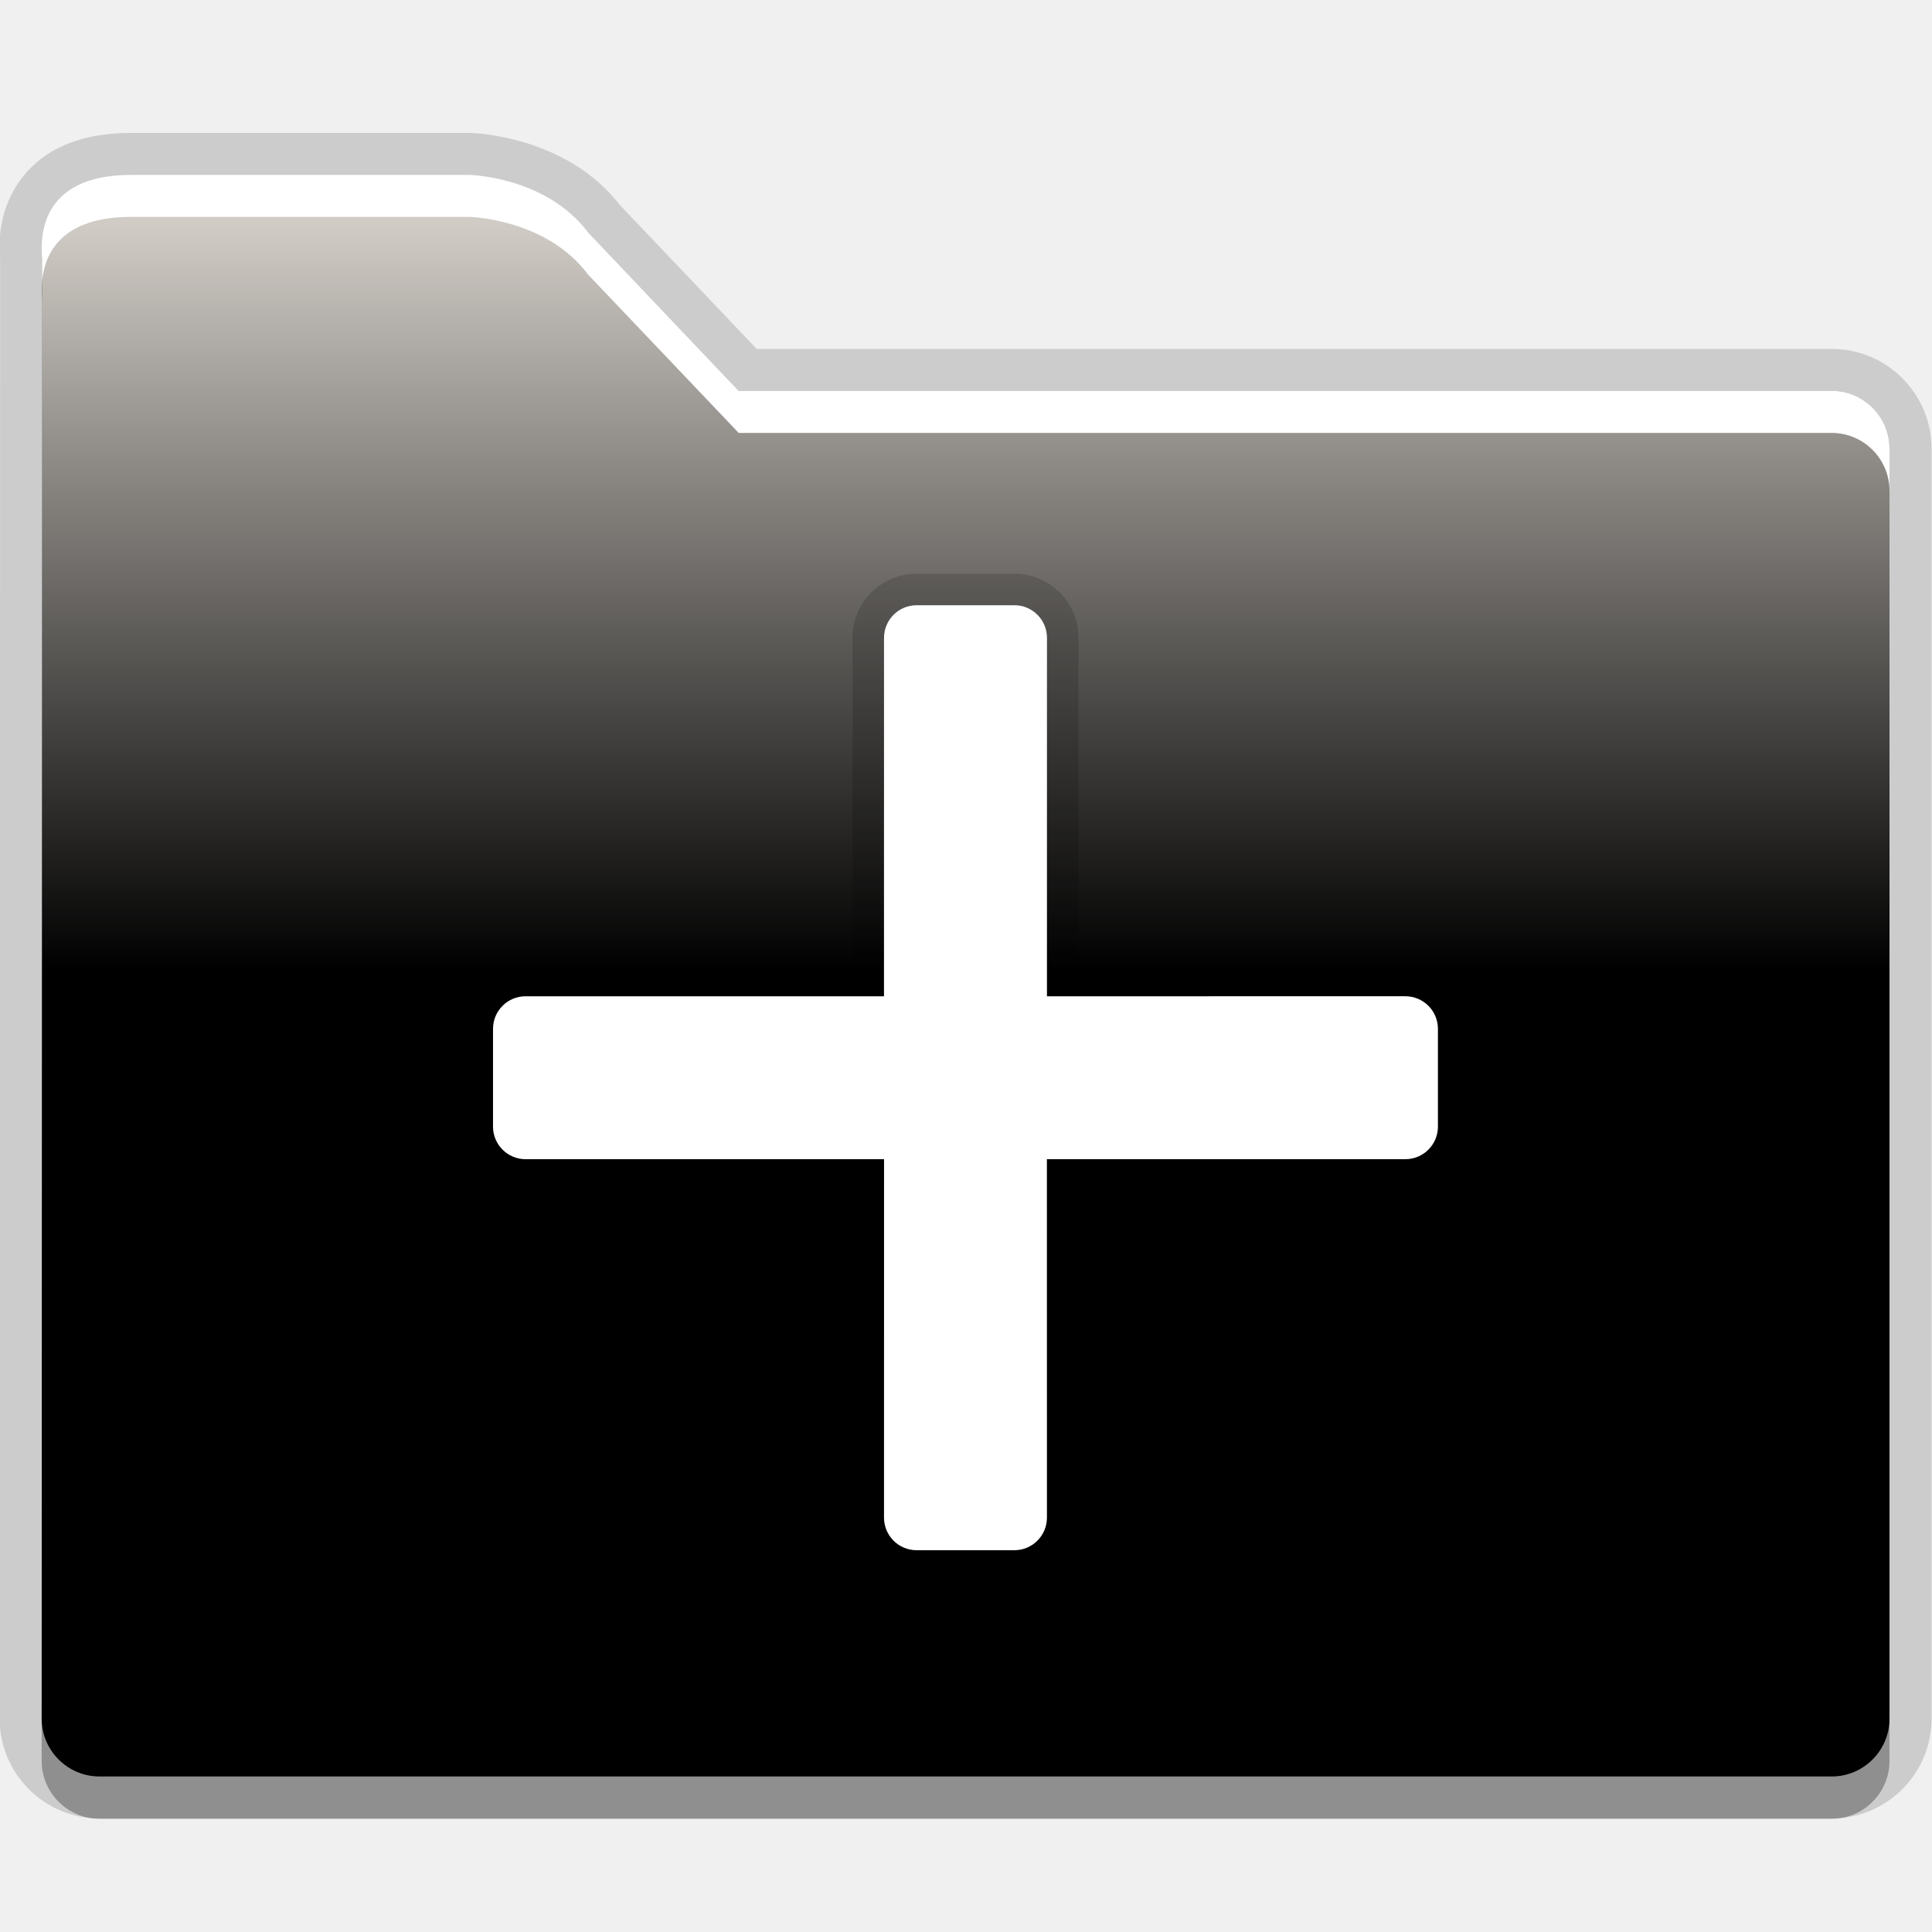
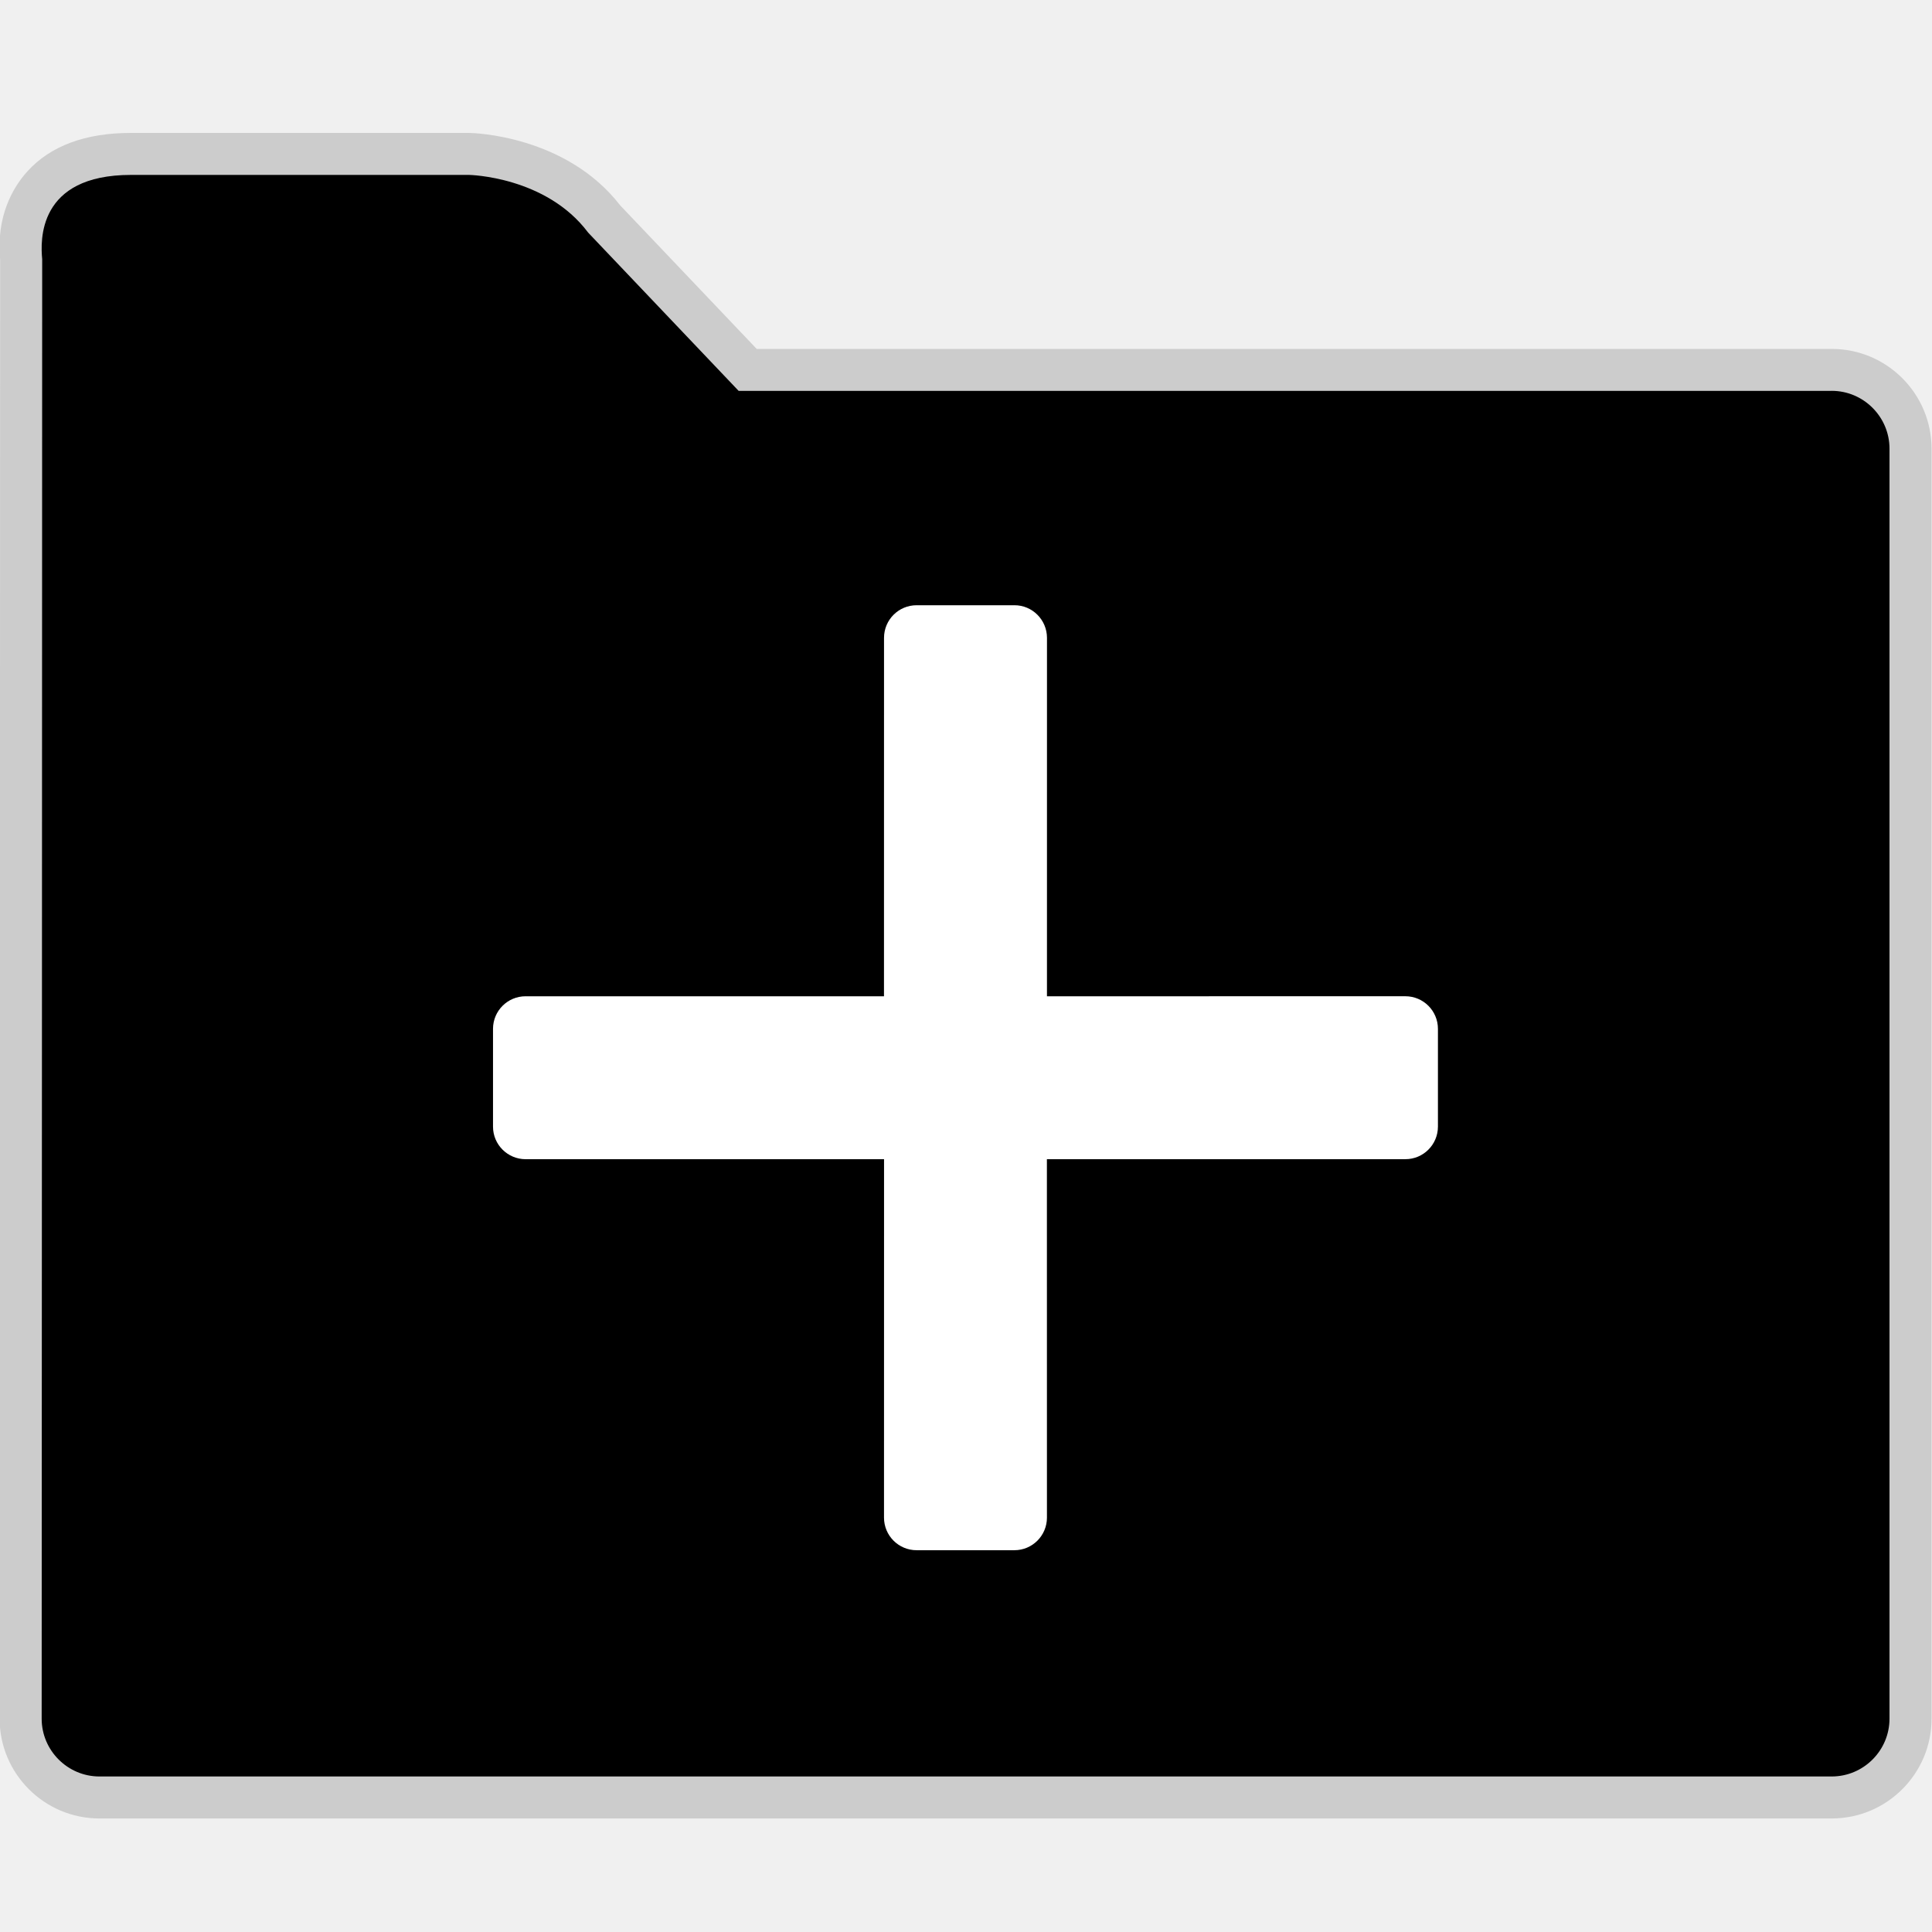
<svg xmlns="http://www.w3.org/2000/svg" xmlns:xlink="http://www.w3.org/1999/xlink" width="30" x="0px" y="0px" version="1.1" viewBox="0 0 30 30" height="30" id="Ebene_1" xml:space="preserve">
  <defs id="defs22">
    <linearGradient gradientTransform="matrix(1,0,0,-1,-137.48,-214.0195)" id="linearGradient3007" y1="-250.149" x1="170.481" y2="-212.014" gradientUnits="userSpaceOnUse" x2="170.481">
      <stop offset="0" style="stop-color:#D0CBC5" id="stop10" />
      <stop offset="0.503" style="stop-color:#FAFCEF" id="stop12" />
      <stop offset="0.969" style="stop-color:#FFFFFF" id="stop14" />
    </linearGradient>
    <linearGradient gradientTransform="matrix(1,0,0,-1,-137.48,-214.0195)" id="linearGradient3007-1" y1="-250.149" x1="170.481" y2="-212.014" gradientUnits="userSpaceOnUse" x2="170.481">
-       <stop offset="0" style="stop-color:#000000;stop-opacity:1;" id="stop10-4" />
-       <stop offset="0.503" style="stop-color:#000000;stop-opacity:1;" id="stop12-0" />
-       <stop offset="0.969" style="stop-color:#d0cbc5;stop-opacity:1;" id="stop14-9" />
+       <stop offset="0" style="stop-color:#000000;stop-opacity:1;" id="stop12-0" />
    </linearGradient>
    <linearGradient gradientTransform="matrix(1,0,0,-1,-137.48,-214.0195)" id="SVGID_1_-7" y1="-250.149" x1="170.481" y2="-212.014" gradientUnits="userSpaceOnUse" x2="170.481">
      <stop offset="0" style="stop-color:#D0CBC5" id="stop15" />
      <stop offset="0.503" style="stop-color:#FAFCEF" id="stop17" />
      <stop offset="0.969" style="stop-color:#FFFFFF" id="stop19" />
    </linearGradient>
    <linearGradient xlink:href="#linearGradient3007-1" id="linearGradient3797" gradientUnits="userSpaceOnUse" gradientTransform="matrix(1,0,0,-1,-137.48,-214.0195)" x1="170.481" y1="-250.149" x2="170.481" y2="-212.014" />
-     <linearGradient xlink:href="#linearGradient3007-1" id="linearGradient3801" gradientUnits="userSpaceOnUse" gradientTransform="matrix(0.6521187,0,0,-0.6521187,-96.18037,-135.5423)" x1="170.481" y1="-250.149" x2="170.481" y2="-212.014" />
  </defs>
  <linearGradient gradientTransform="matrix(1,0,0,-1,-137.48,-214.0195)" id="SVGID_1_" y1="-250.149" x1="170.481" y2="-212.014" gradientUnits="userSpaceOnUse" x2="170.481">
    <stop offset="0" style="stop-color:#D0CBC5" id="stop22" />
    <stop offset="0.503" style="stop-color:#FAFCEF" id="stop24" />
    <stop offset="0.969" style="stop-color:#FFFFFF" id="stop26" />
  </linearGradient>
-   <path style="opacity:0.3" id="path5" d="M 28.443,6.726 H 11.47 L 9.133,4.268 C 8.478,3.393 7.283,3.372 7.283,3.372 H 2.034 c -1.457,0 -1.405,1.028 -1.379,1.308 0.002,0.028 -0.008,22.665 -0.008,22.665 0,0.493 0.404,0.897 0.897,0.897 H 28.443 c 0.494,0 0.897,-0.404 0.897,-0.897 V 7.622 c 0,-0.493 -0.403,-0.897 -0.897,-0.897 z" />
  <path style="opacity:0.15" id="path7" d="m 1.543,28.237 c -0.854,0 -1.549,-0.695 -1.549,-1.549 0,-0.224 0.01,-22.399 0.008,-22.657 C -0.062,3.363 0.198,2.911 0.426,2.66 0.786,2.264 1.328,2.064 2.034,2.064 h 5.25 c 0.072,0.001 1.506,0.039 2.347,1.126 l 2.119,2.228 h 16.694 c 0.854,0 1.549,0.695 1.549,1.549 V 26.688 c 0,0.854 -0.695,1.549 -1.549,1.549 H 1.543 z" />
-   <path style="fill:url(#linearGradient3801)" id="path16" d="M 28.443,6.07 H 11.47 L 9.133,3.612 C 8.478,2.737 7.283,2.716 7.283,2.716 H 2.034 c -1.457,0 -1.405,1.028 -1.379,1.308 0.002,0.028 -0.008,22.664 -0.008,22.664 0,0.494 0.404,0.897 0.897,0.897 H 28.443 c 0.494,0 0.897,-0.403 0.897,-0.897 V 6.966 c 0,-0.493 -0.403,-0.897 -0.897,-0.897 z" />
-   <path style="fill:#ffffff;fill-opacity:1" id="path18" d="M 28.443,6.07 H 11.47 L 9.133,3.612 C 8.478,2.737 7.283,2.716 7.283,2.716 H 2.034 c -1.457,0 -1.405,1.028 -1.379,1.308 v 0.326 c 0.044,-0.407 0.29,-0.982 1.379,-0.982 h 5.25 c 0,0 1.195,0.021 1.849,0.897 l 2.337,2.457 h 16.973 c 0.494,0 0.897,0.404 0.897,0.897 V 6.966 c 0,-0.493 -0.403,-0.897 -0.897,-0.897 z" />
+   <path style="fill:#000000;fill-opacity:1" id="path16" d="M 28.443,6.07 H 11.47 L 9.133,3.612 C 8.478,2.737 7.283,2.716 7.283,2.716 H 2.034 c -1.457,0 -1.405,1.028 -1.379,1.308 0.002,0.028 -0.008,22.664 -0.008,22.664 0,0.494 0.404,0.897 0.897,0.897 H 28.443 c 0.494,0 0.897,-0.403 0.897,-0.897 V 6.966 c 0,-0.493 -0.403,-0.897 -0.897,-0.897 z" />
  <g id="g3786" transform="translate(0.07712082,0)">
    <g transform="matrix(0.6521187,0,0,0.6521187,-2.75062,1.343353)" id="g3775">
      <path d="m 38.644,25.846 c -0.289,0.289 -0.673,0.447 -1.081,0.445 l -7.783,0 0.001,7.785 c 5.31e-4,0.408 -0.158,0.792 -0.446,1.08 -0.288,0.288 -0.672,0.447 -1.08,0.446 l -2.327,0 c -0.842,0 -1.527,-0.685 -1.527,-1.527 l 0,-7.783 -7.785,0 c -0.408,0.001 -0.792,-0.158 -1.08,-0.447 -0.288,-0.289 -0.448,-0.673 -0.447,-1.08 l 5.3e-4,-2.326 c -5.3e-4,-0.408 0.159,-0.791 0.447,-1.08 0.289,-0.289 0.672,-0.447 1.079,-0.447 l 7.783,0 0.001,-7.785 c -0.001,-0.406 0.158,-0.79 0.446,-1.078 0.288,-0.288 0.672,-0.447 1.079,-0.447 l 2.327,0 c 0.406,-0.002 0.79,0.157 1.08,0.445 0.289,0.289 0.448,0.673 0.447,1.081 l -5.3e-4,7.784 7.785,-0.001 c 0.842,0 1.527,0.685 1.527,1.527 l 0,2.327 c 0,0.409 -0.159,0.792 -0.447,1.08 z" id="path3771" style="fill:#000000;fill-opacity:0.149" />
      <path d="m 29.029,22.342 5.3e-4,-8.535 c 5.31e-4,-0.428 -0.348,-0.777 -0.776,-0.776 l -2.327,0 c -0.429,0 -0.776,0.348 -0.775,0.775 l -0.001,8.535 -8.534,0 c -0.429,0 -0.776,0.348 -0.776,0.776 l 0,2.327 c -0.001,0.428 0.348,0.776 0.776,0.776 l 8.535,-5.31e-4 -0.001,8.535 c 0,0.429 0.348,0.776 0.776,0.776 l 2.327,0 c 0.429,0 0.776,-0.348 0.776,-0.776 l -10e-4,-8.535 8.536,0 c 0.428,0.001 0.775,-0.347 0.775,-0.775 l 0,-2.327 c 0,-0.429 -0.348,-0.776 -0.776,-0.776 l -8.535,0.001 z" id="path3773" style="fill:#000000;fill-opacity:0.404" />
    </g>
    <path d="m 16.18,15.47 3.45e-4,-5.566 C 16.18,9.625 15.953,9.397 15.674,9.398 l -1.518,0 c -0.28,0 -0.506,0.227 -0.506,0.506 l -6.53e-4,5.566 -5.565,0 c -0.28,0 -0.506,0.227 -0.506,0.506 l 0,1.518 c -6.521e-4,0.279 0.227,0.506 0.506,0.506 l 5.566,-3.46e-4 -6.52e-4,5.566 c 0,0.28 0.227,0.506 0.506,0.506 l 1.518,0 c 0.28,0 0.506,-0.227 0.506,-0.506 l -6.53e-4,-5.566 5.566,0 c 0.279,7.17e-4 0.506,-0.226 0.506,-0.506 l 0,-1.518 c 0,-0.28 -0.227,-0.506 -0.506,-0.506 l -5.566,6.52e-4 z" id="path5072" style="fill:#ffffff;fill-opacity:1" />
  </g>
</svg>
